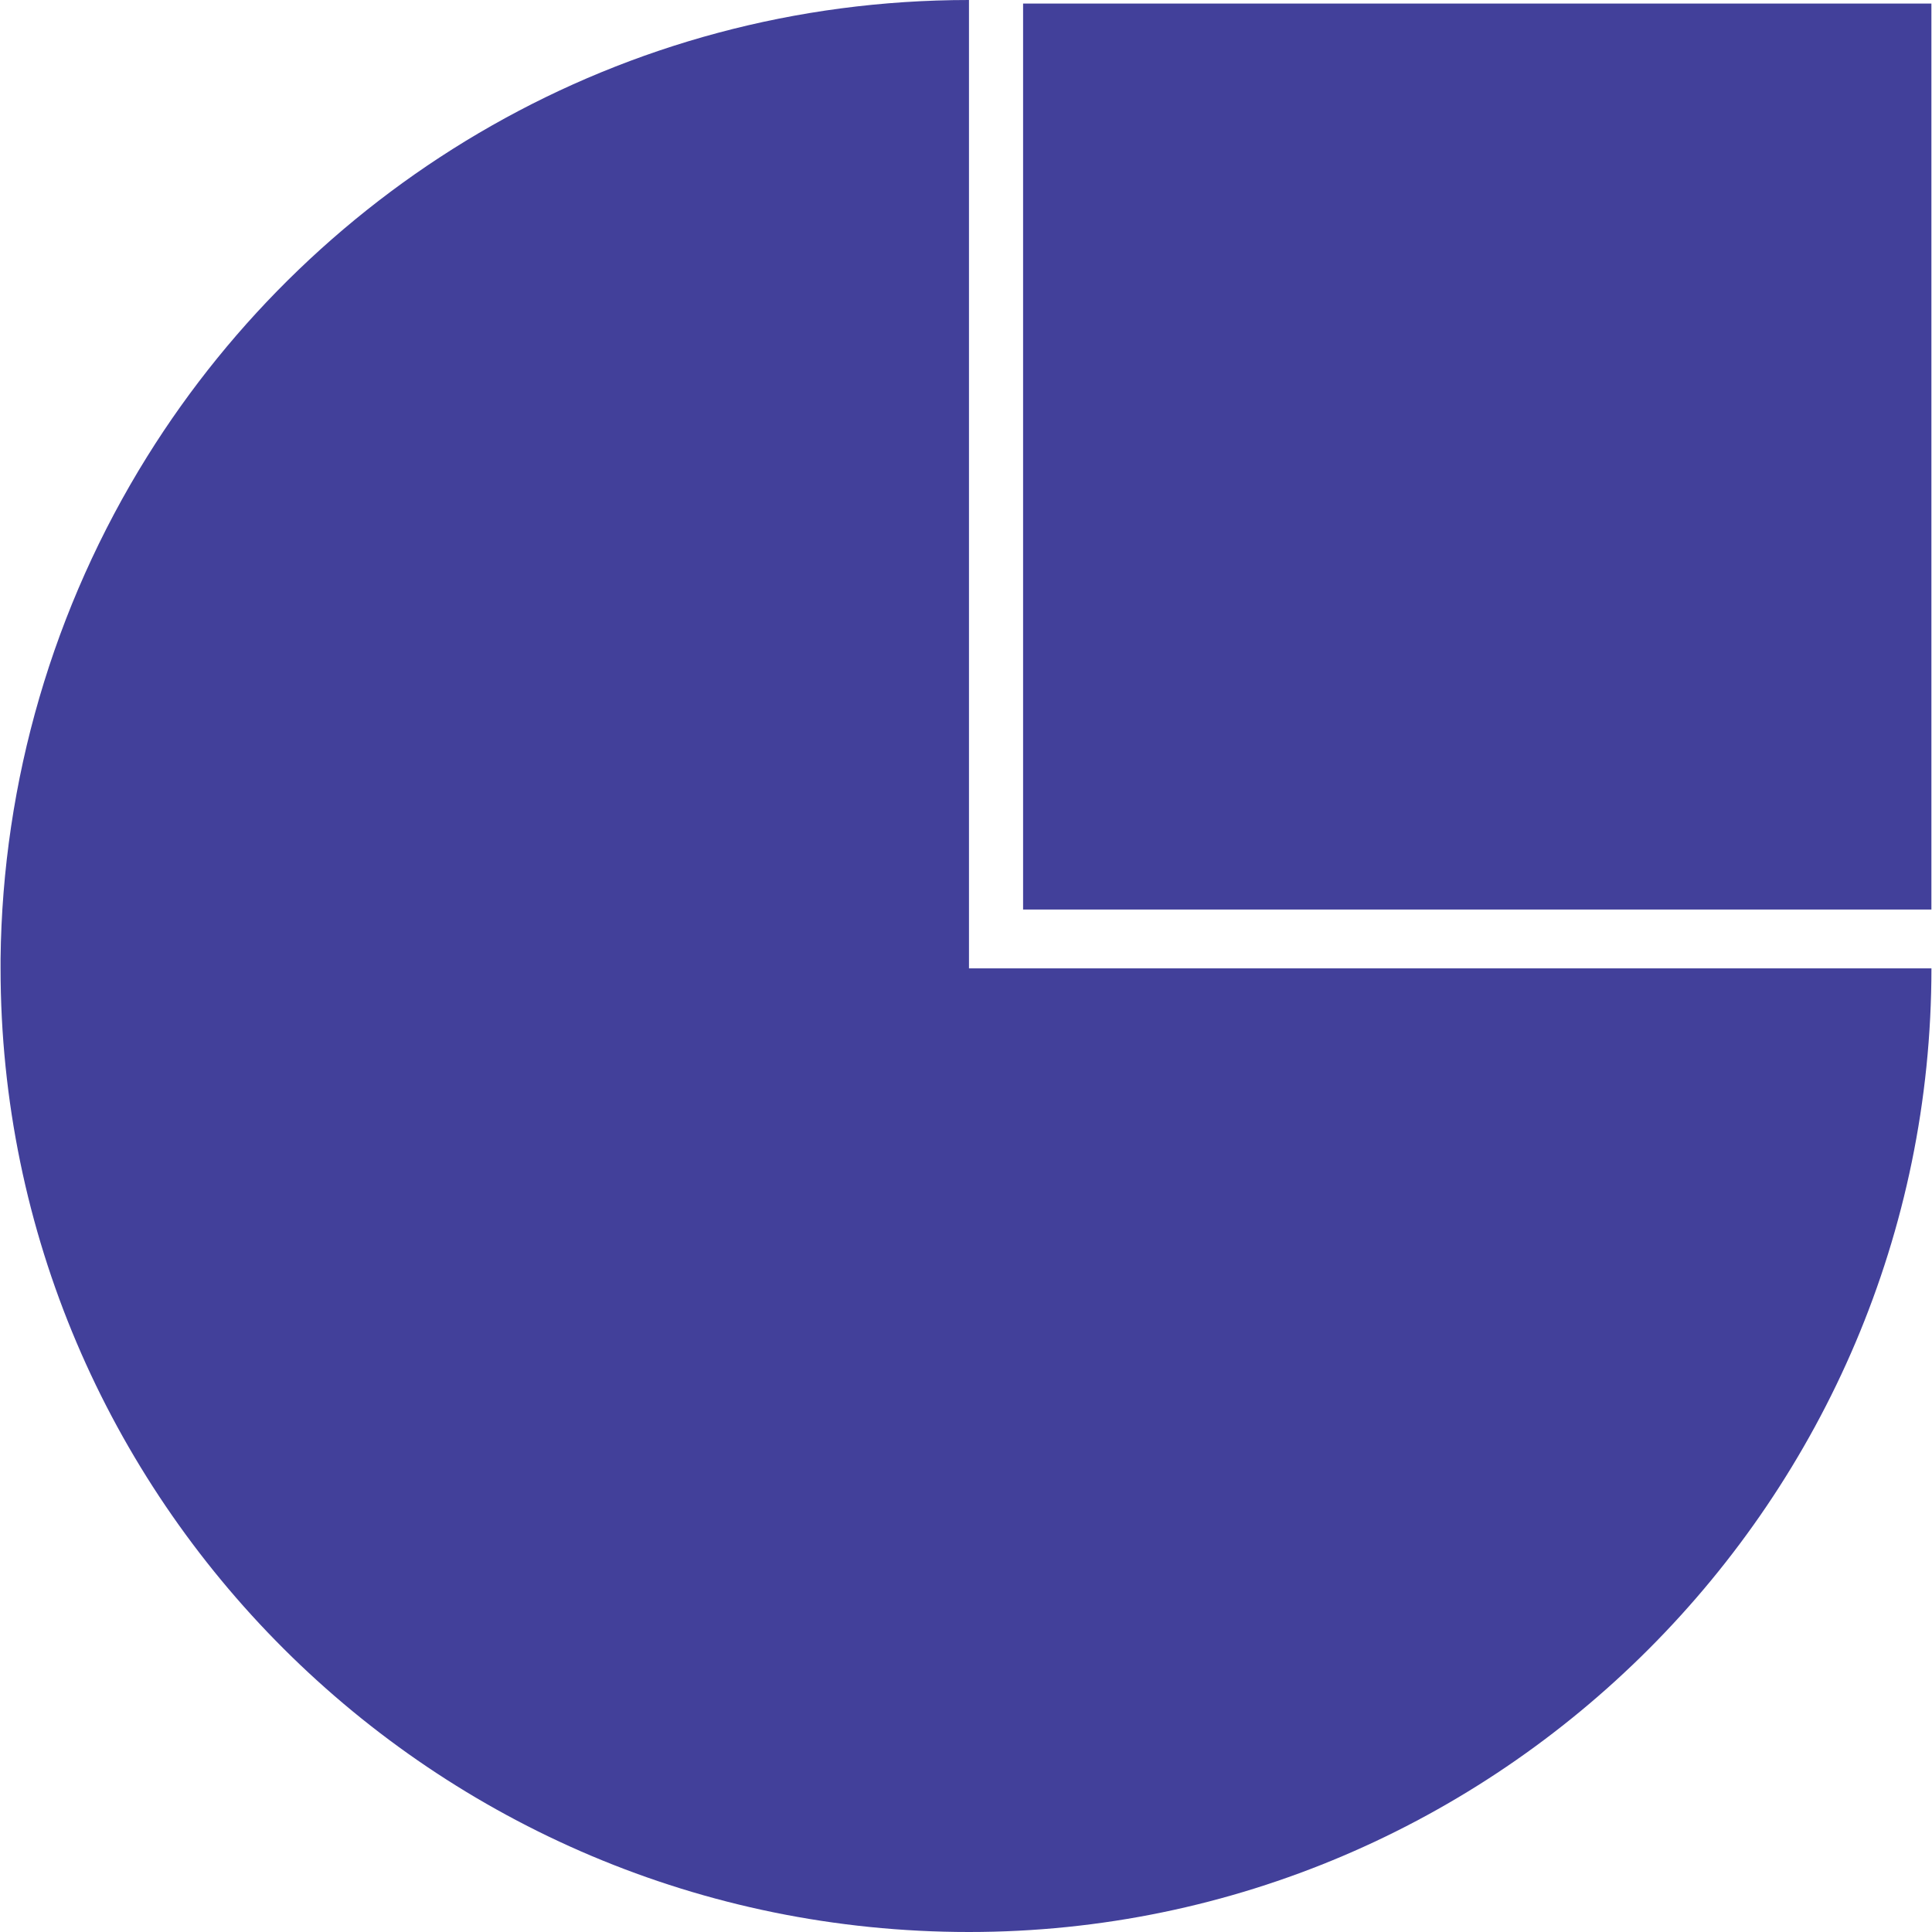
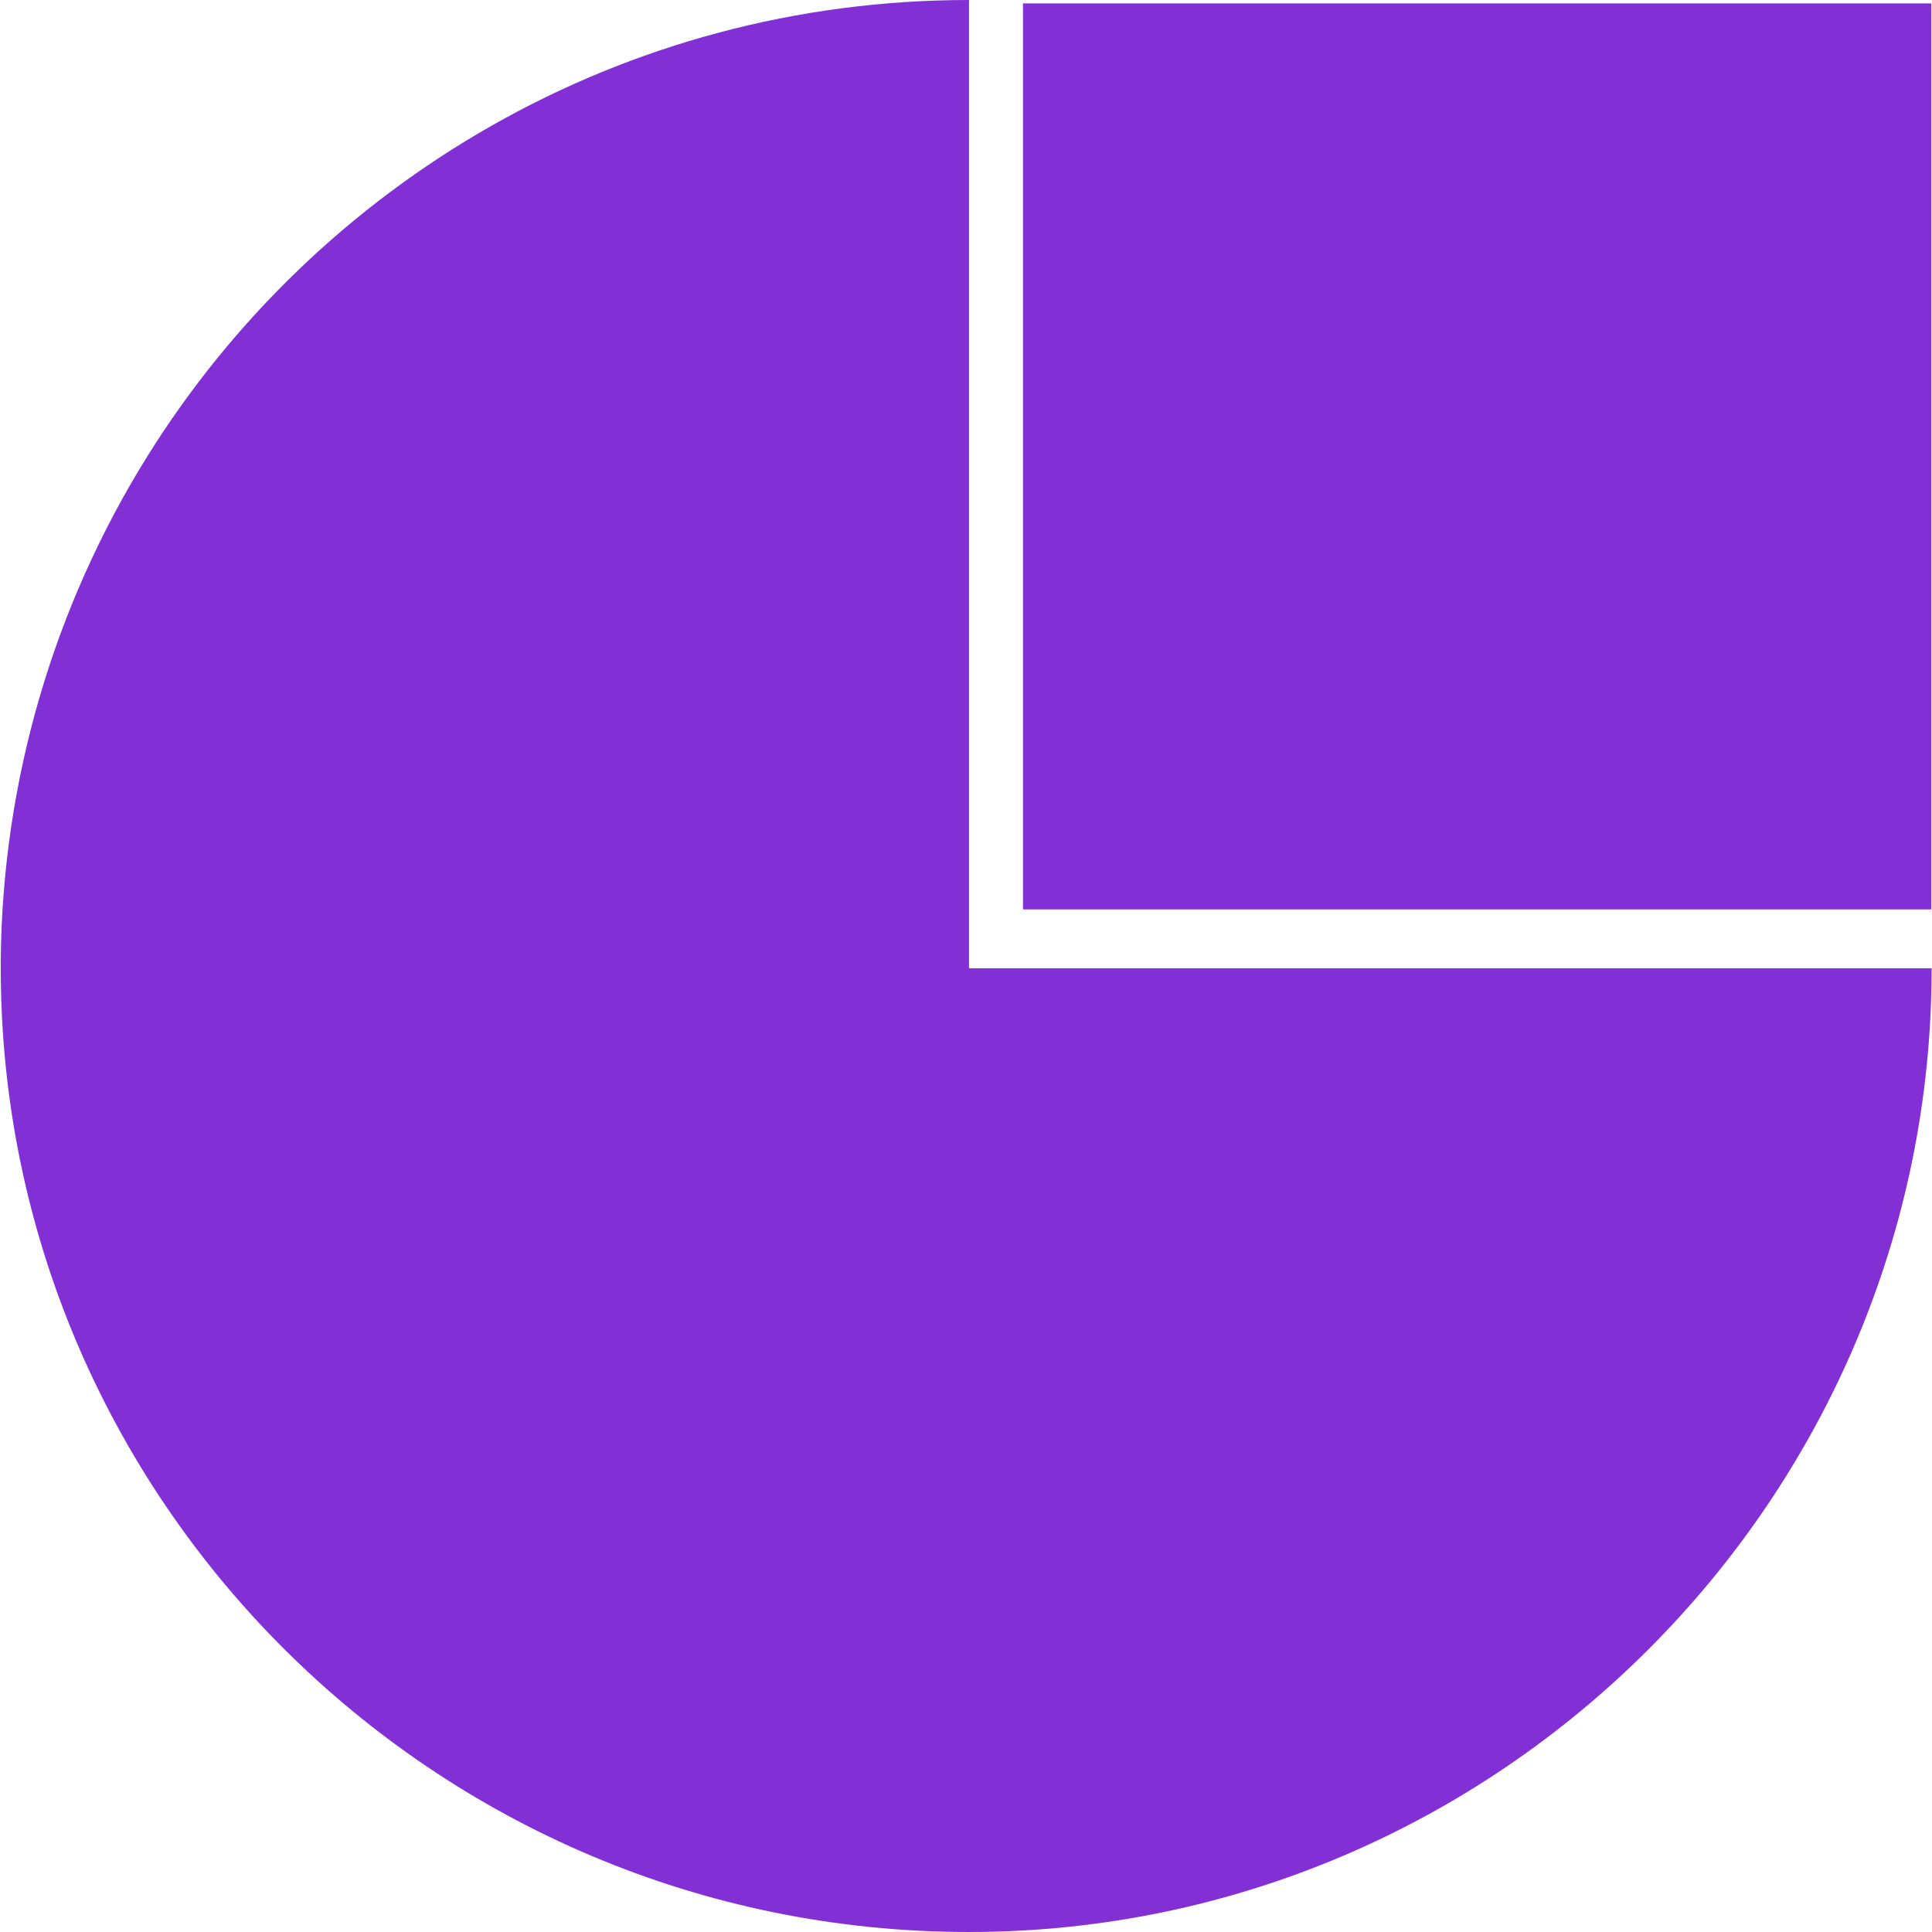
- <svg xmlns="http://www.w3.org/2000/svg" id="_图层_1" data-name="图层 1" viewBox="0 0 512 512">
-   <defs>
-     <style>
-       .cls-1 {
-         fill: #42409a;
-         fill-rule: evenodd;
-       }
-     </style>
-   </defs>
-   <path class="cls-1" d="M.15,254.09v2.54c0,140.42,114.62,255.37,256.64,255.37,140.42,0,255.06-114.95,255.06-255.37h-255.06s0-256.63,0-256.63C164.78,0,84.21,48.39,39,120.99,14.11,160.96,.67,207,.15,254.09Z" />
-   <path class="cls-1" d="M271.13,241.03h240.71s0-240.09,0-240.09h-240.71s0,240.09,0,240.09Z" />
+ <svg xmlns="http://www.w3.org/2000/svg" version="1.1" id="_图层_1" x="0px" y="0px" viewBox="0 0 512 512" style="enable-background:new 0 0 512 512;" xml:space="preserve">
+   <style type="text/css">
+ 	.st0{fill-rule:evenodd;clip-rule:evenodd;fill:#822FD6;}
+ </style>
+   <path class="st0" d="M0.2,254.1v2.5C0.2,397,114.8,512,256.8,512c140.4,0,255.1-115,255.1-255.4H256.8V0C164.8,0,84.2,48.4,39,121  C14.1,161,0.7,207,0.2,254.1z" />
+   <path class="st0" d="M271.1,241h240.7V0.9H271.1V241z" />
</svg>
